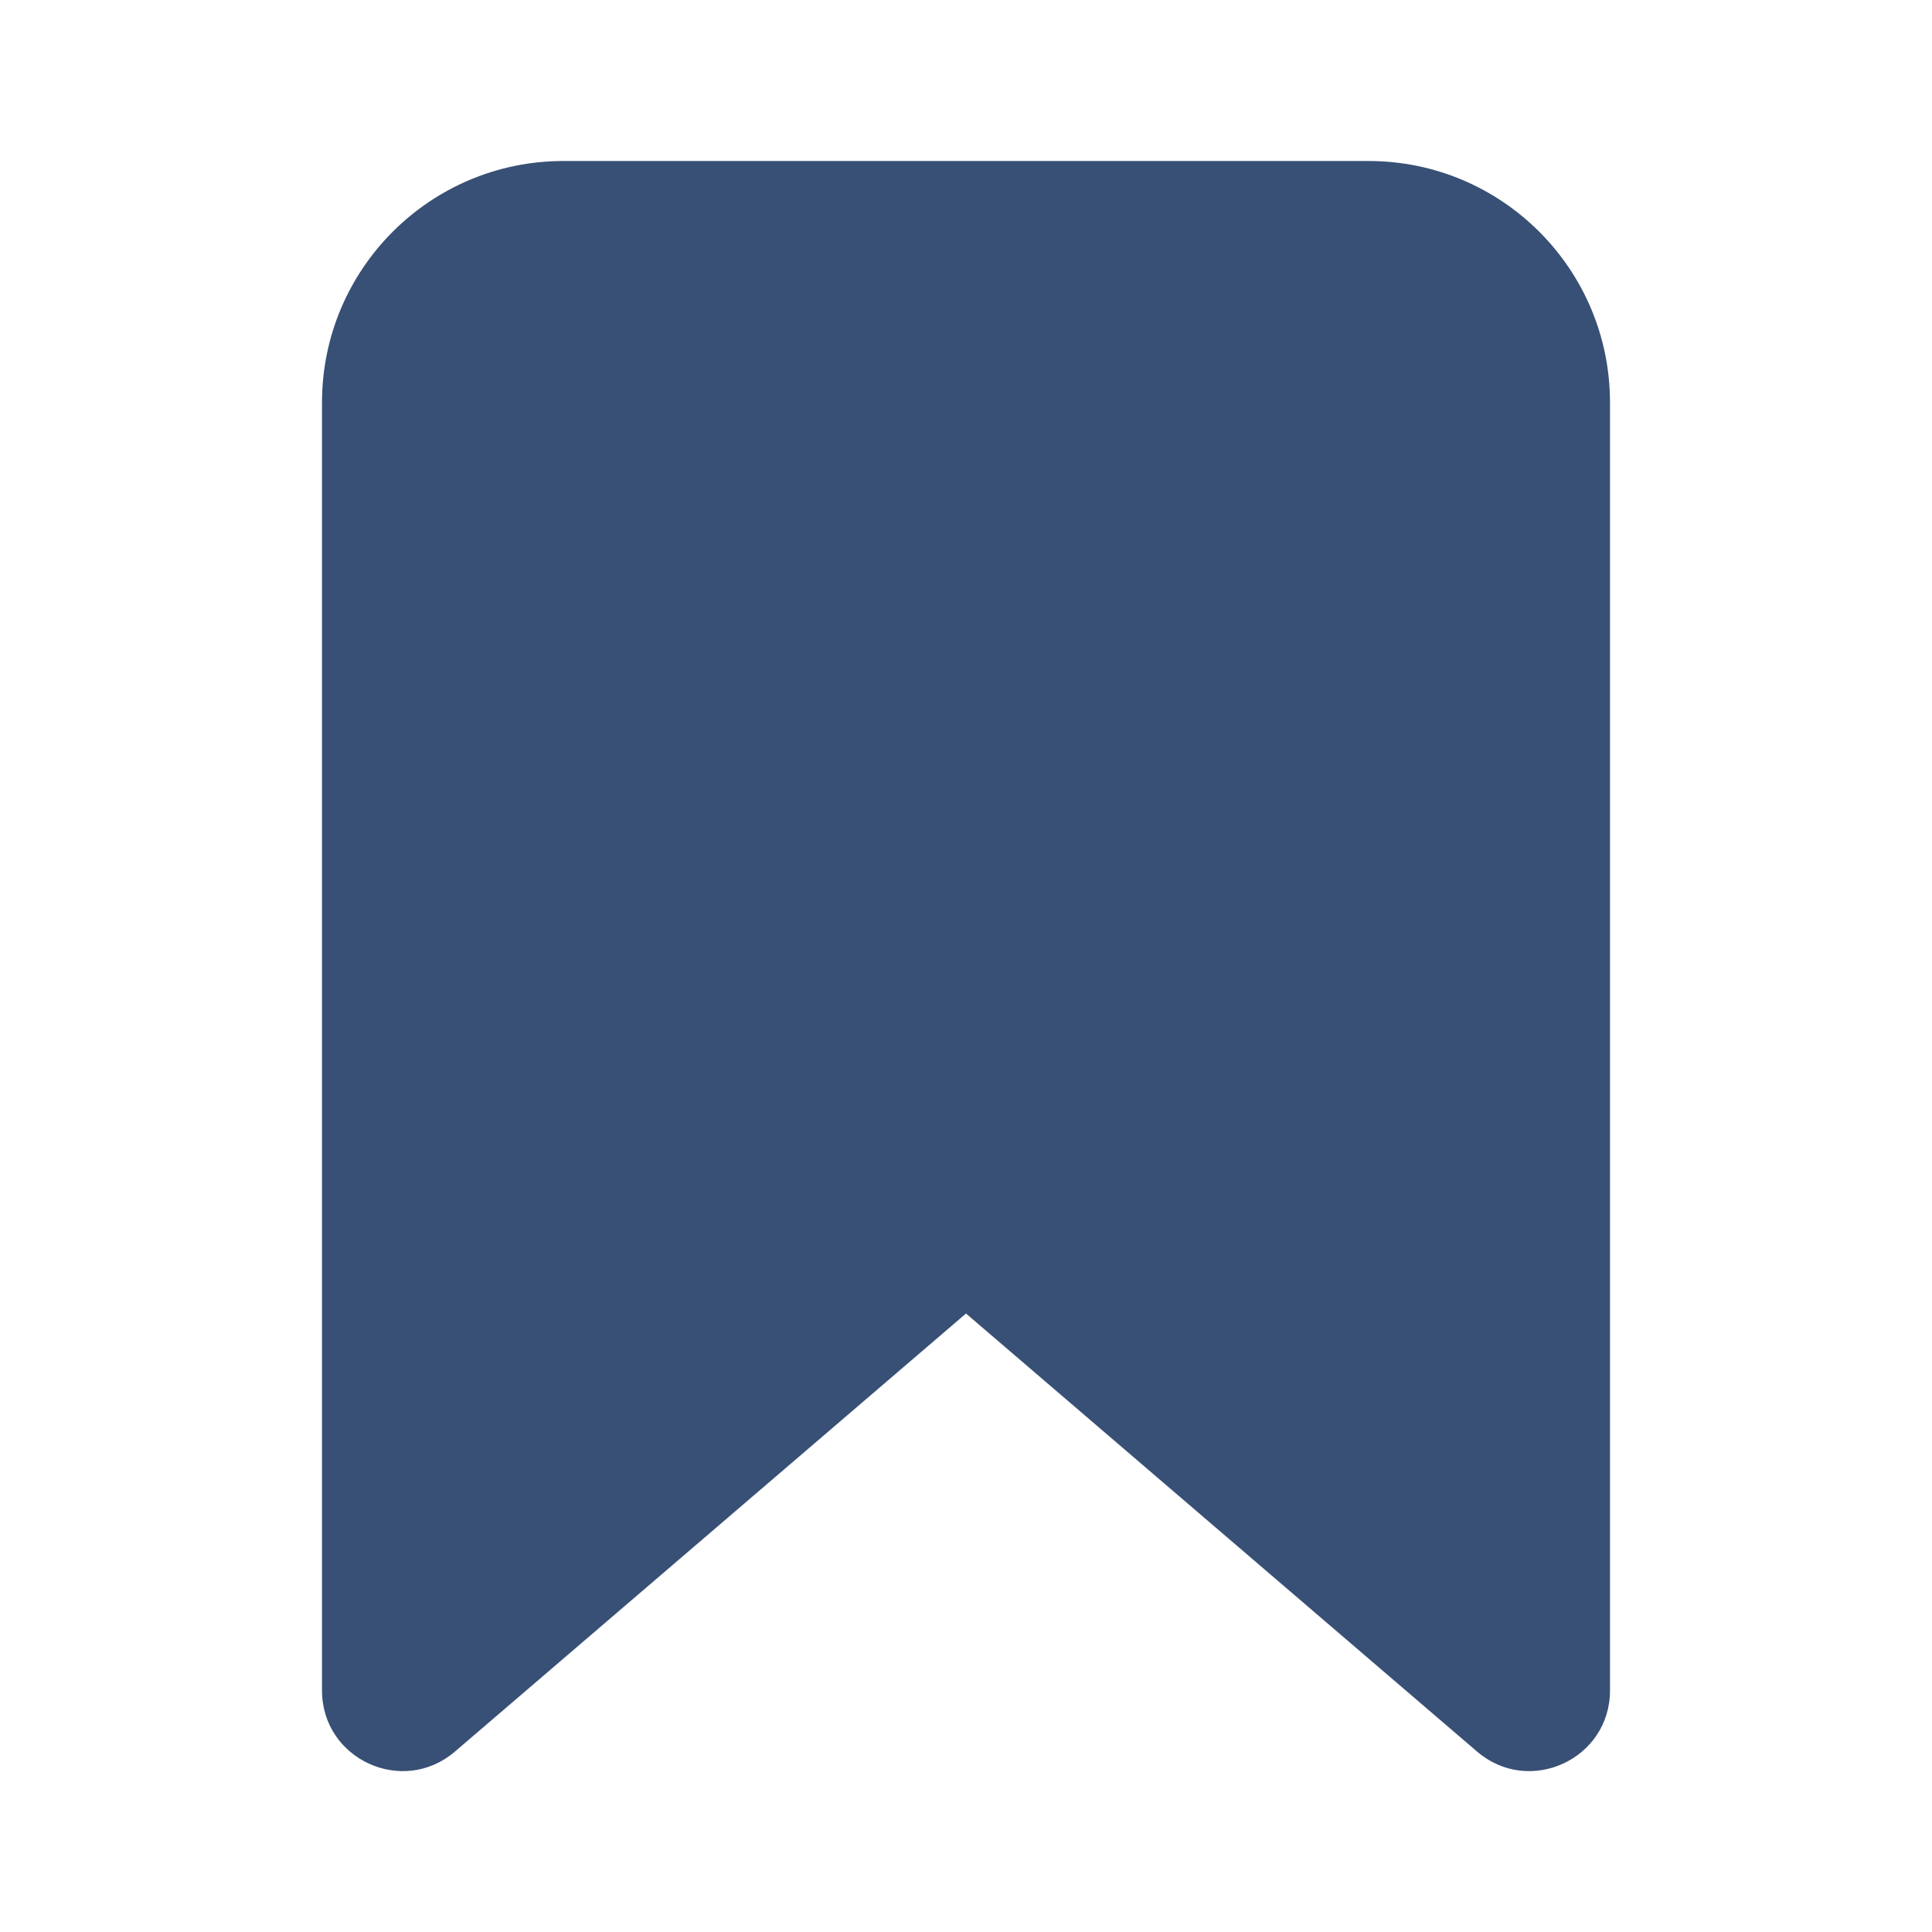
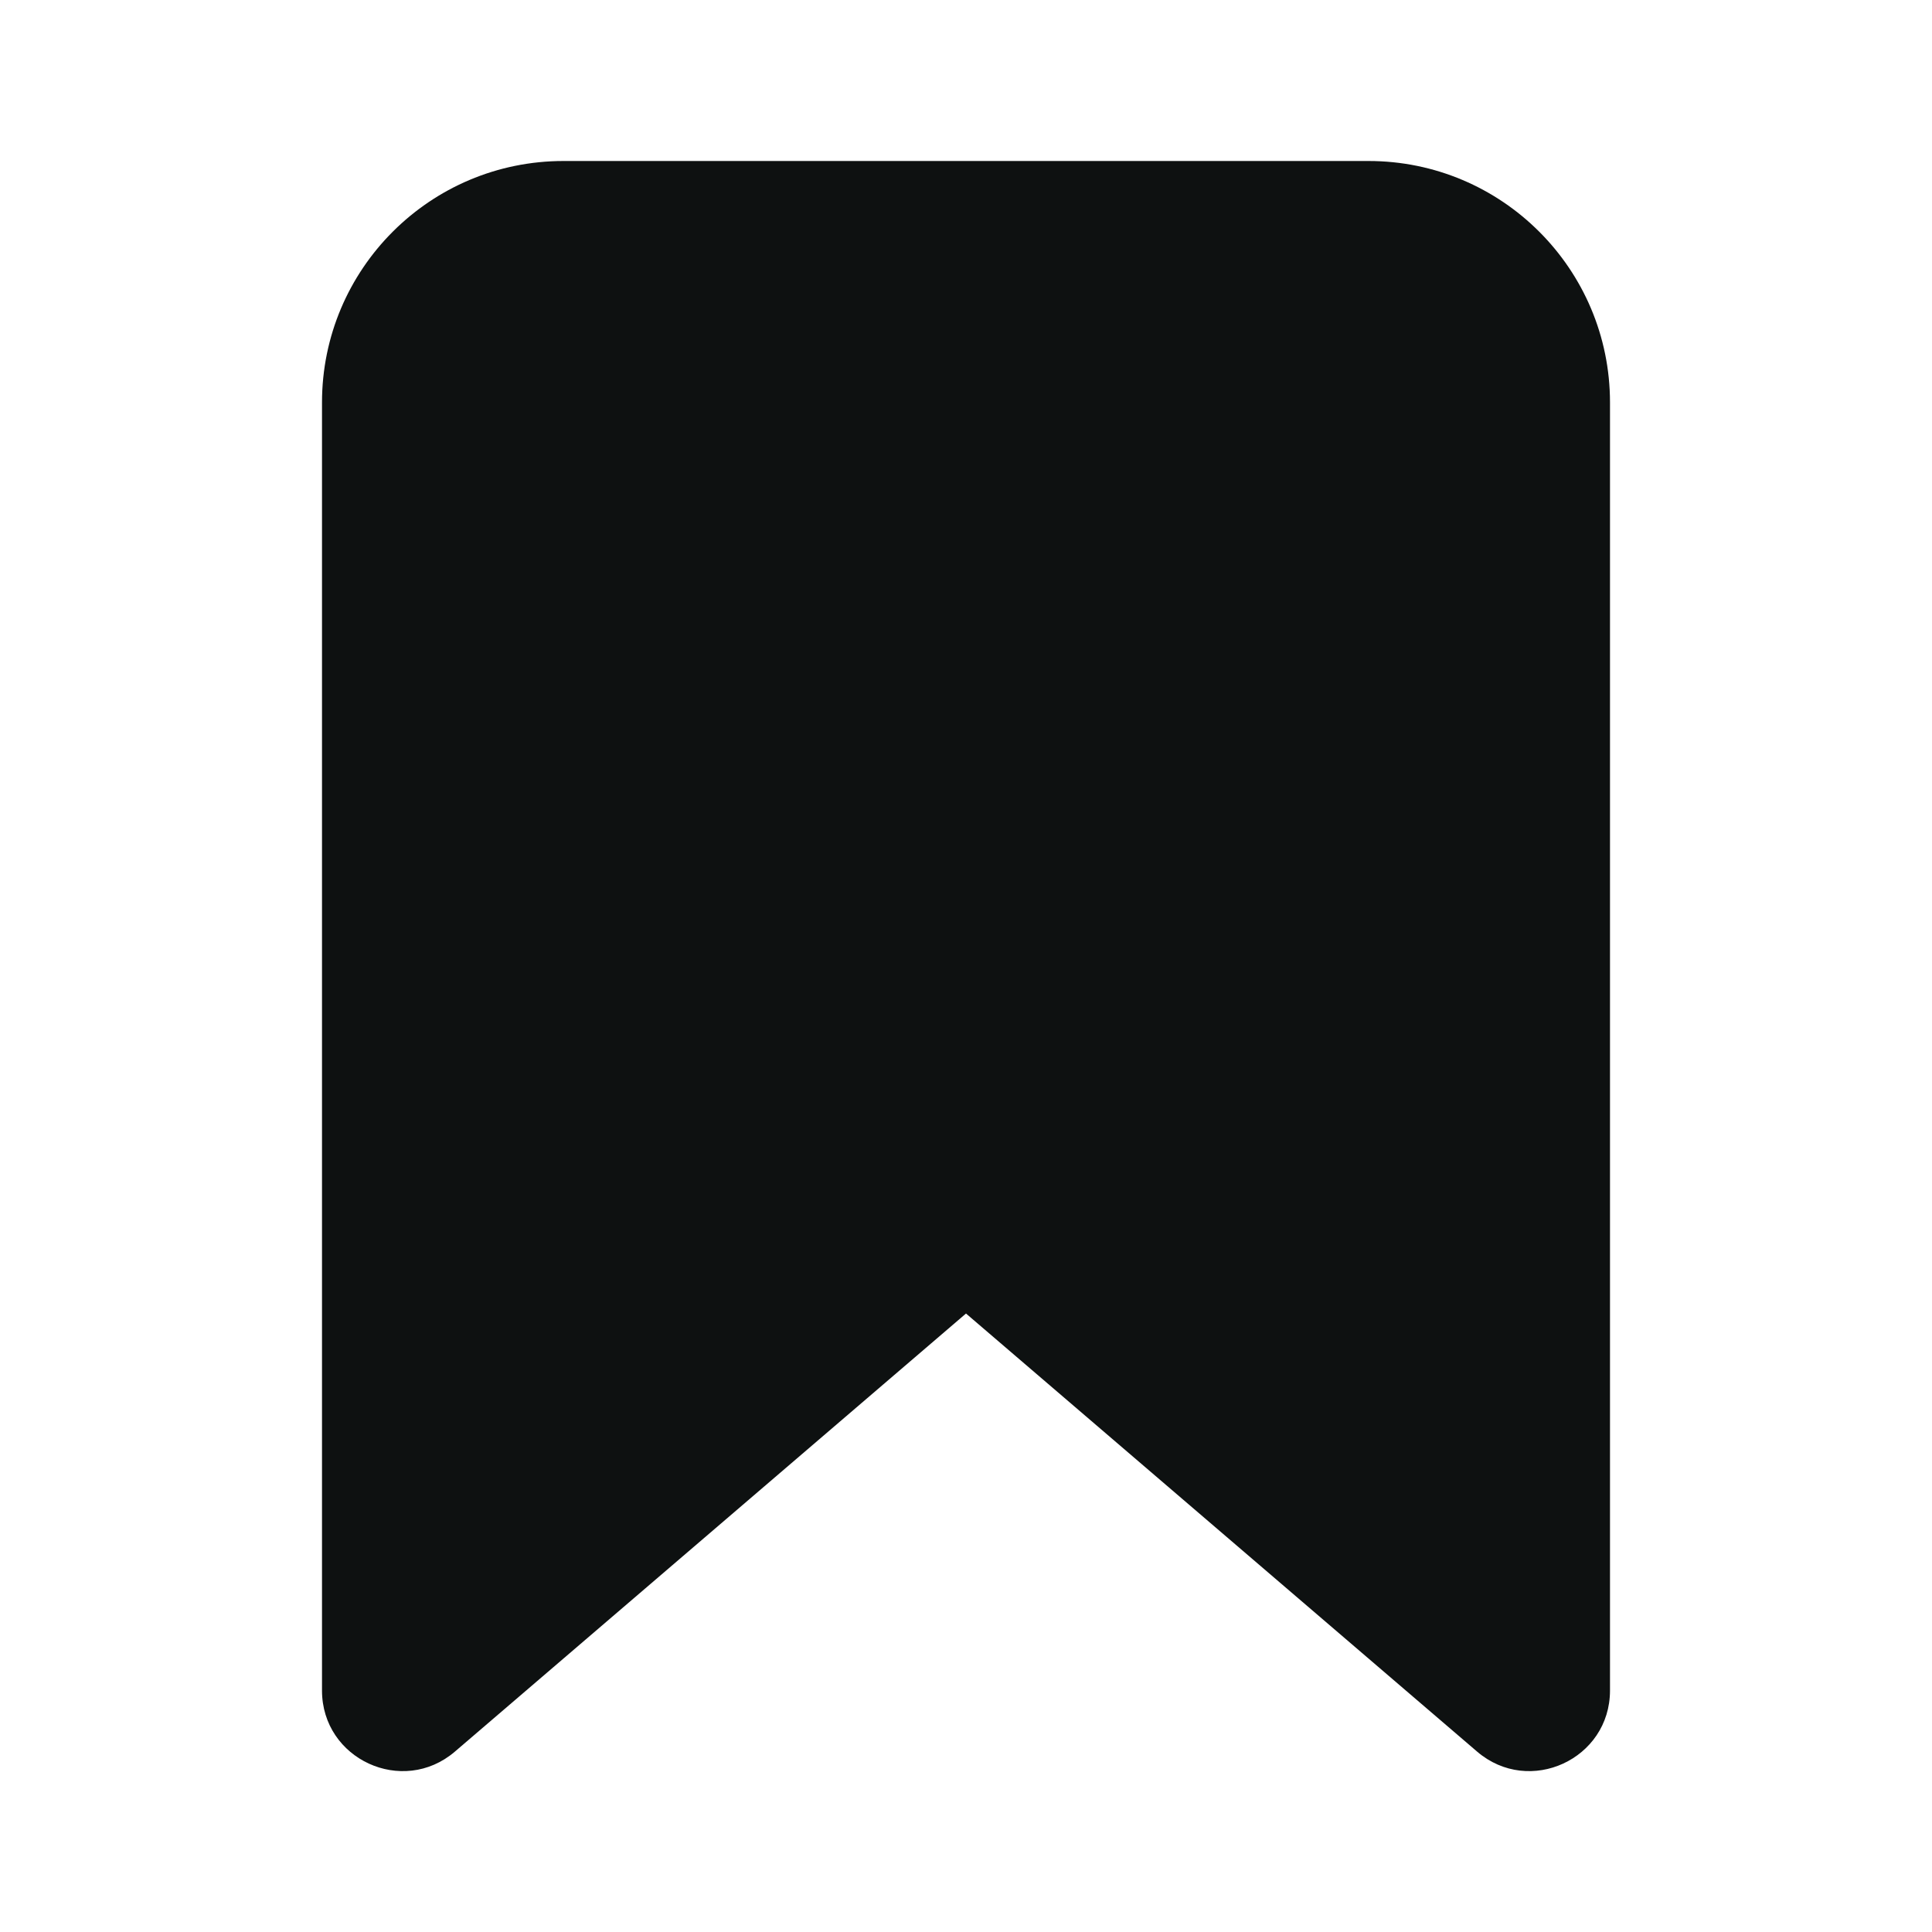
<svg xmlns="http://www.w3.org/2000/svg" width="24" height="24" viewBox="0 0 24 24" fill="none">
-   <path fill-rule="evenodd" clip-rule="evenodd" d="M5.651 21.759C5.002 22.315 4 21.854 4 21V5C4 3.343 5.343 2 7 2H17C18.657 2 20 3.343 20 5V21C20 21.854 18.998 22.315 18.349 21.759L12 16.317L5.651 21.759Z" fill="#385075" />
+   <path fill-rule="evenodd" clip-rule="evenodd" d="M5.651 21.759C5.002 22.315 4 21.854 4 21V5C4 3.343 5.343 2 7 2H17C18.657 2 20 3.343 20 5V21C20 21.854 18.998 22.315 18.349 21.759L12 16.317L5.651 21.759Z" fill="#0E1111" />
</svg>
